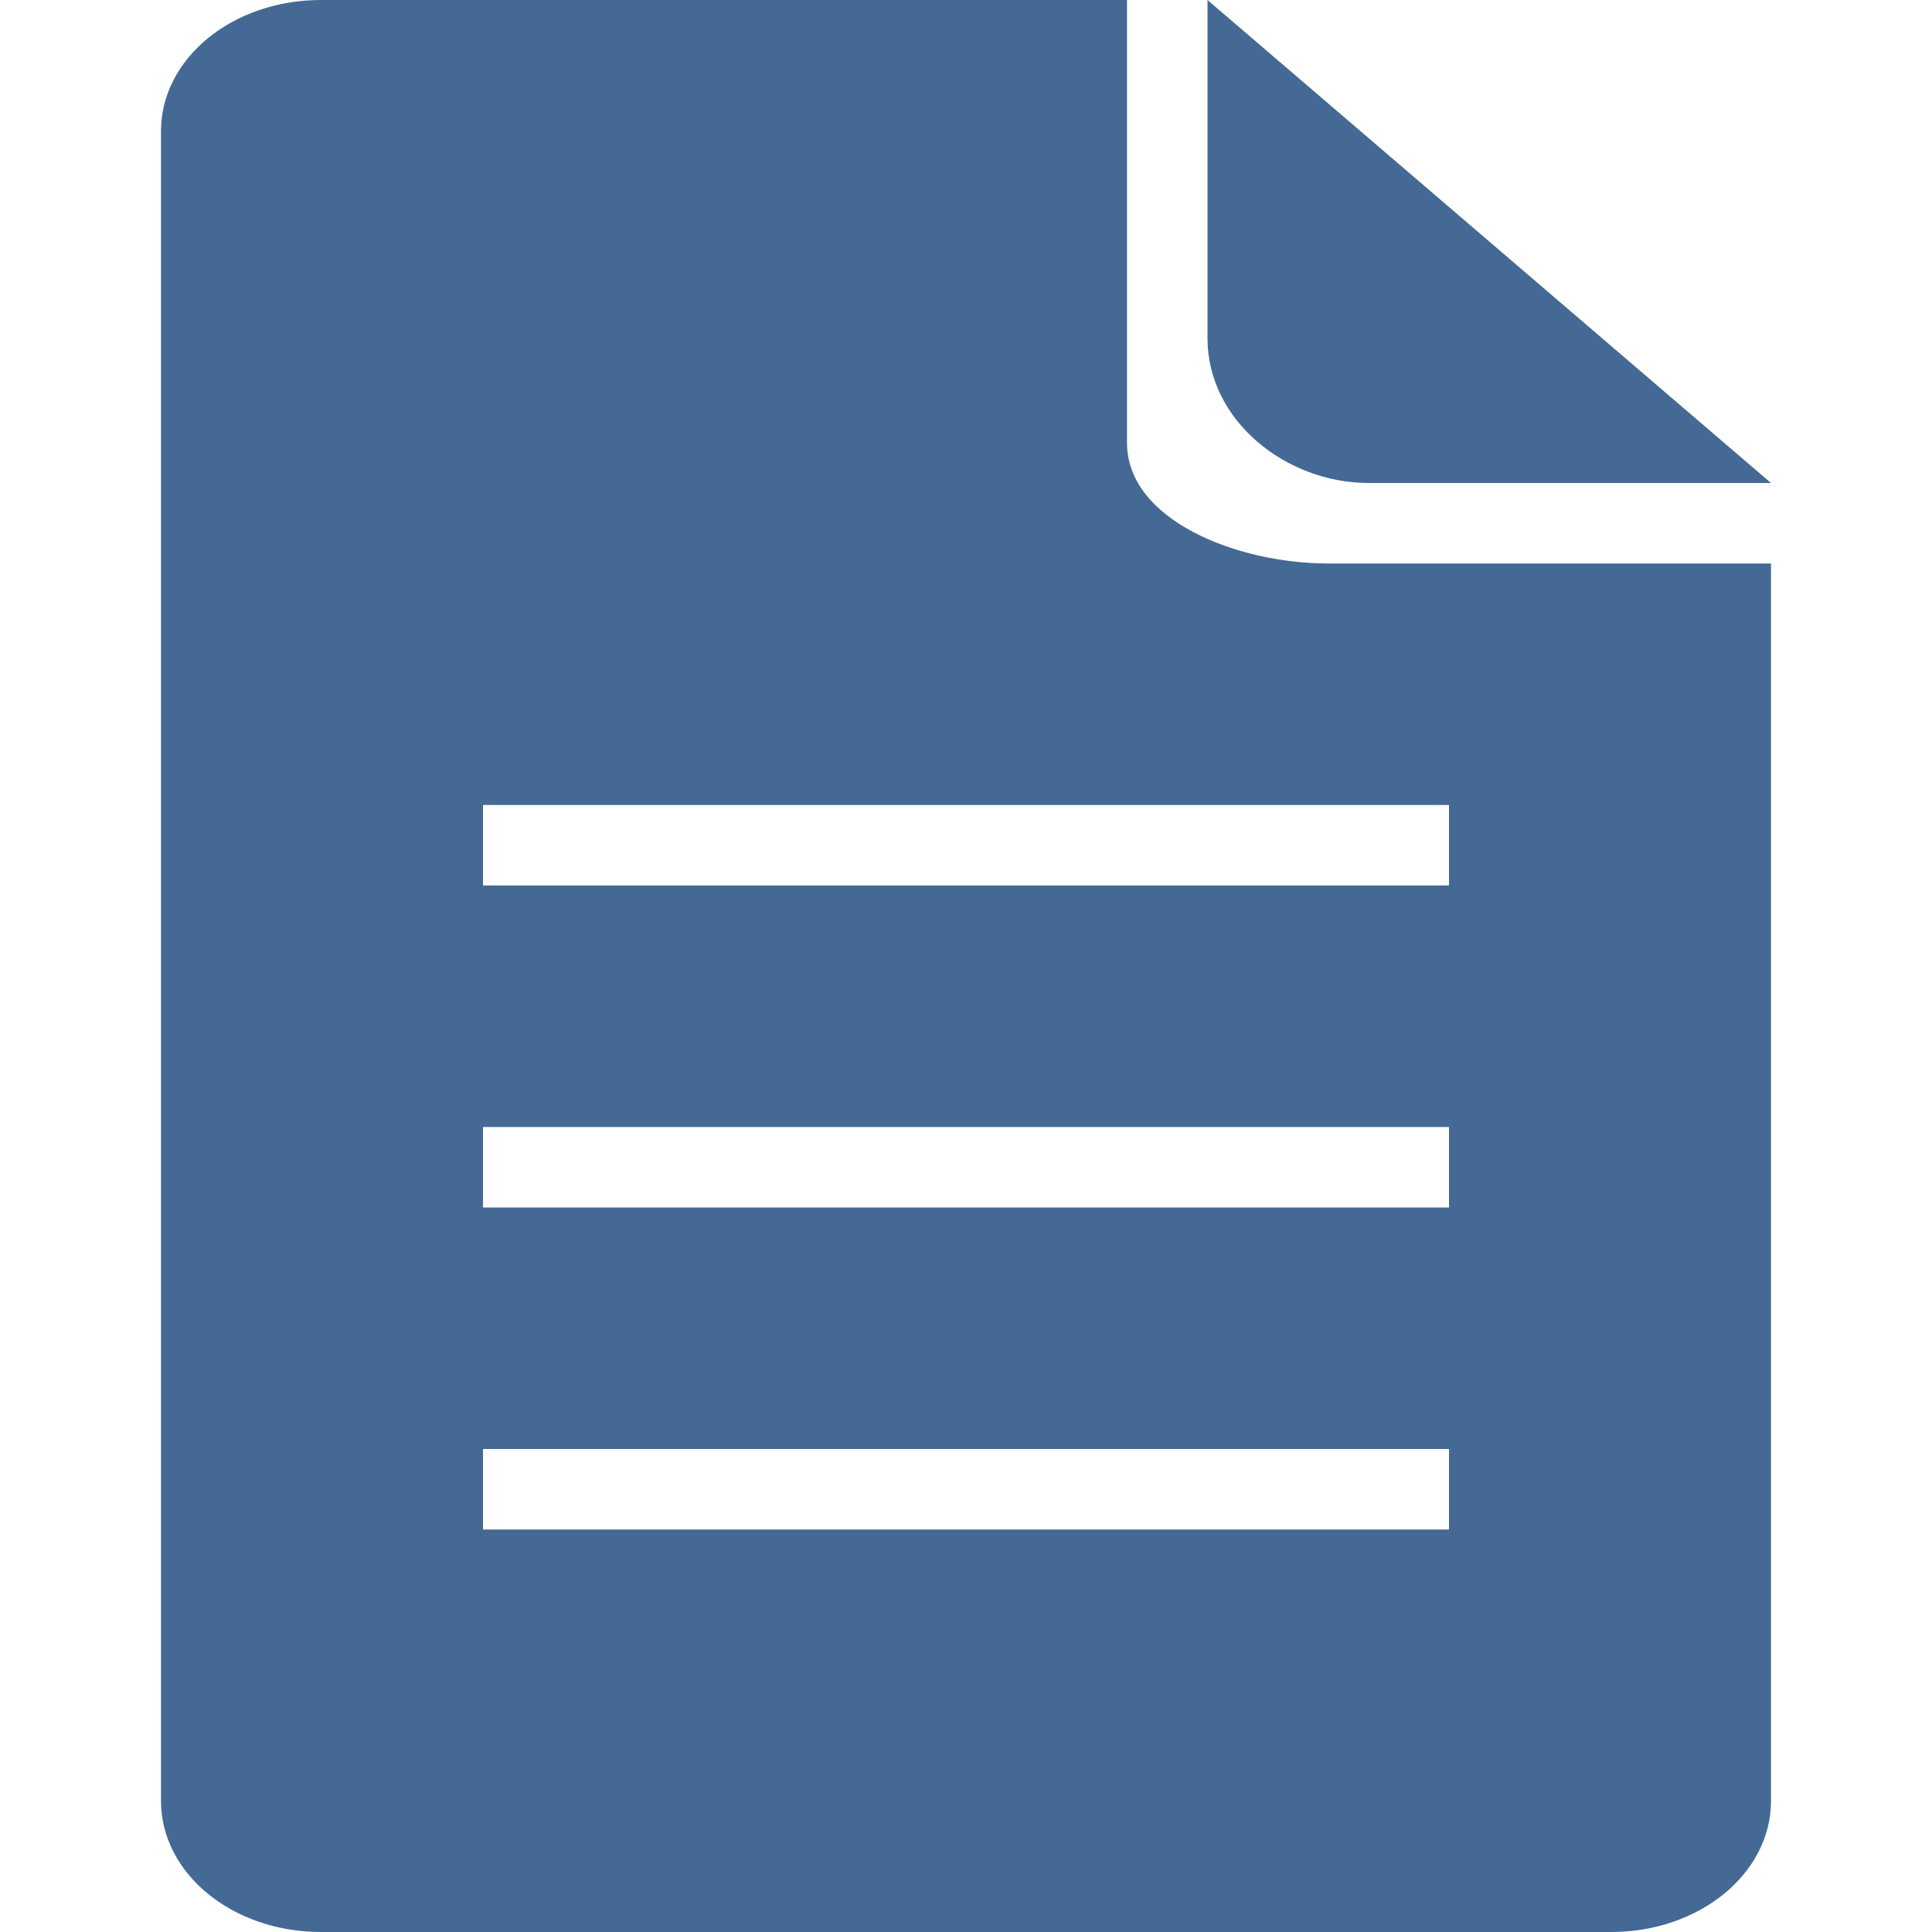
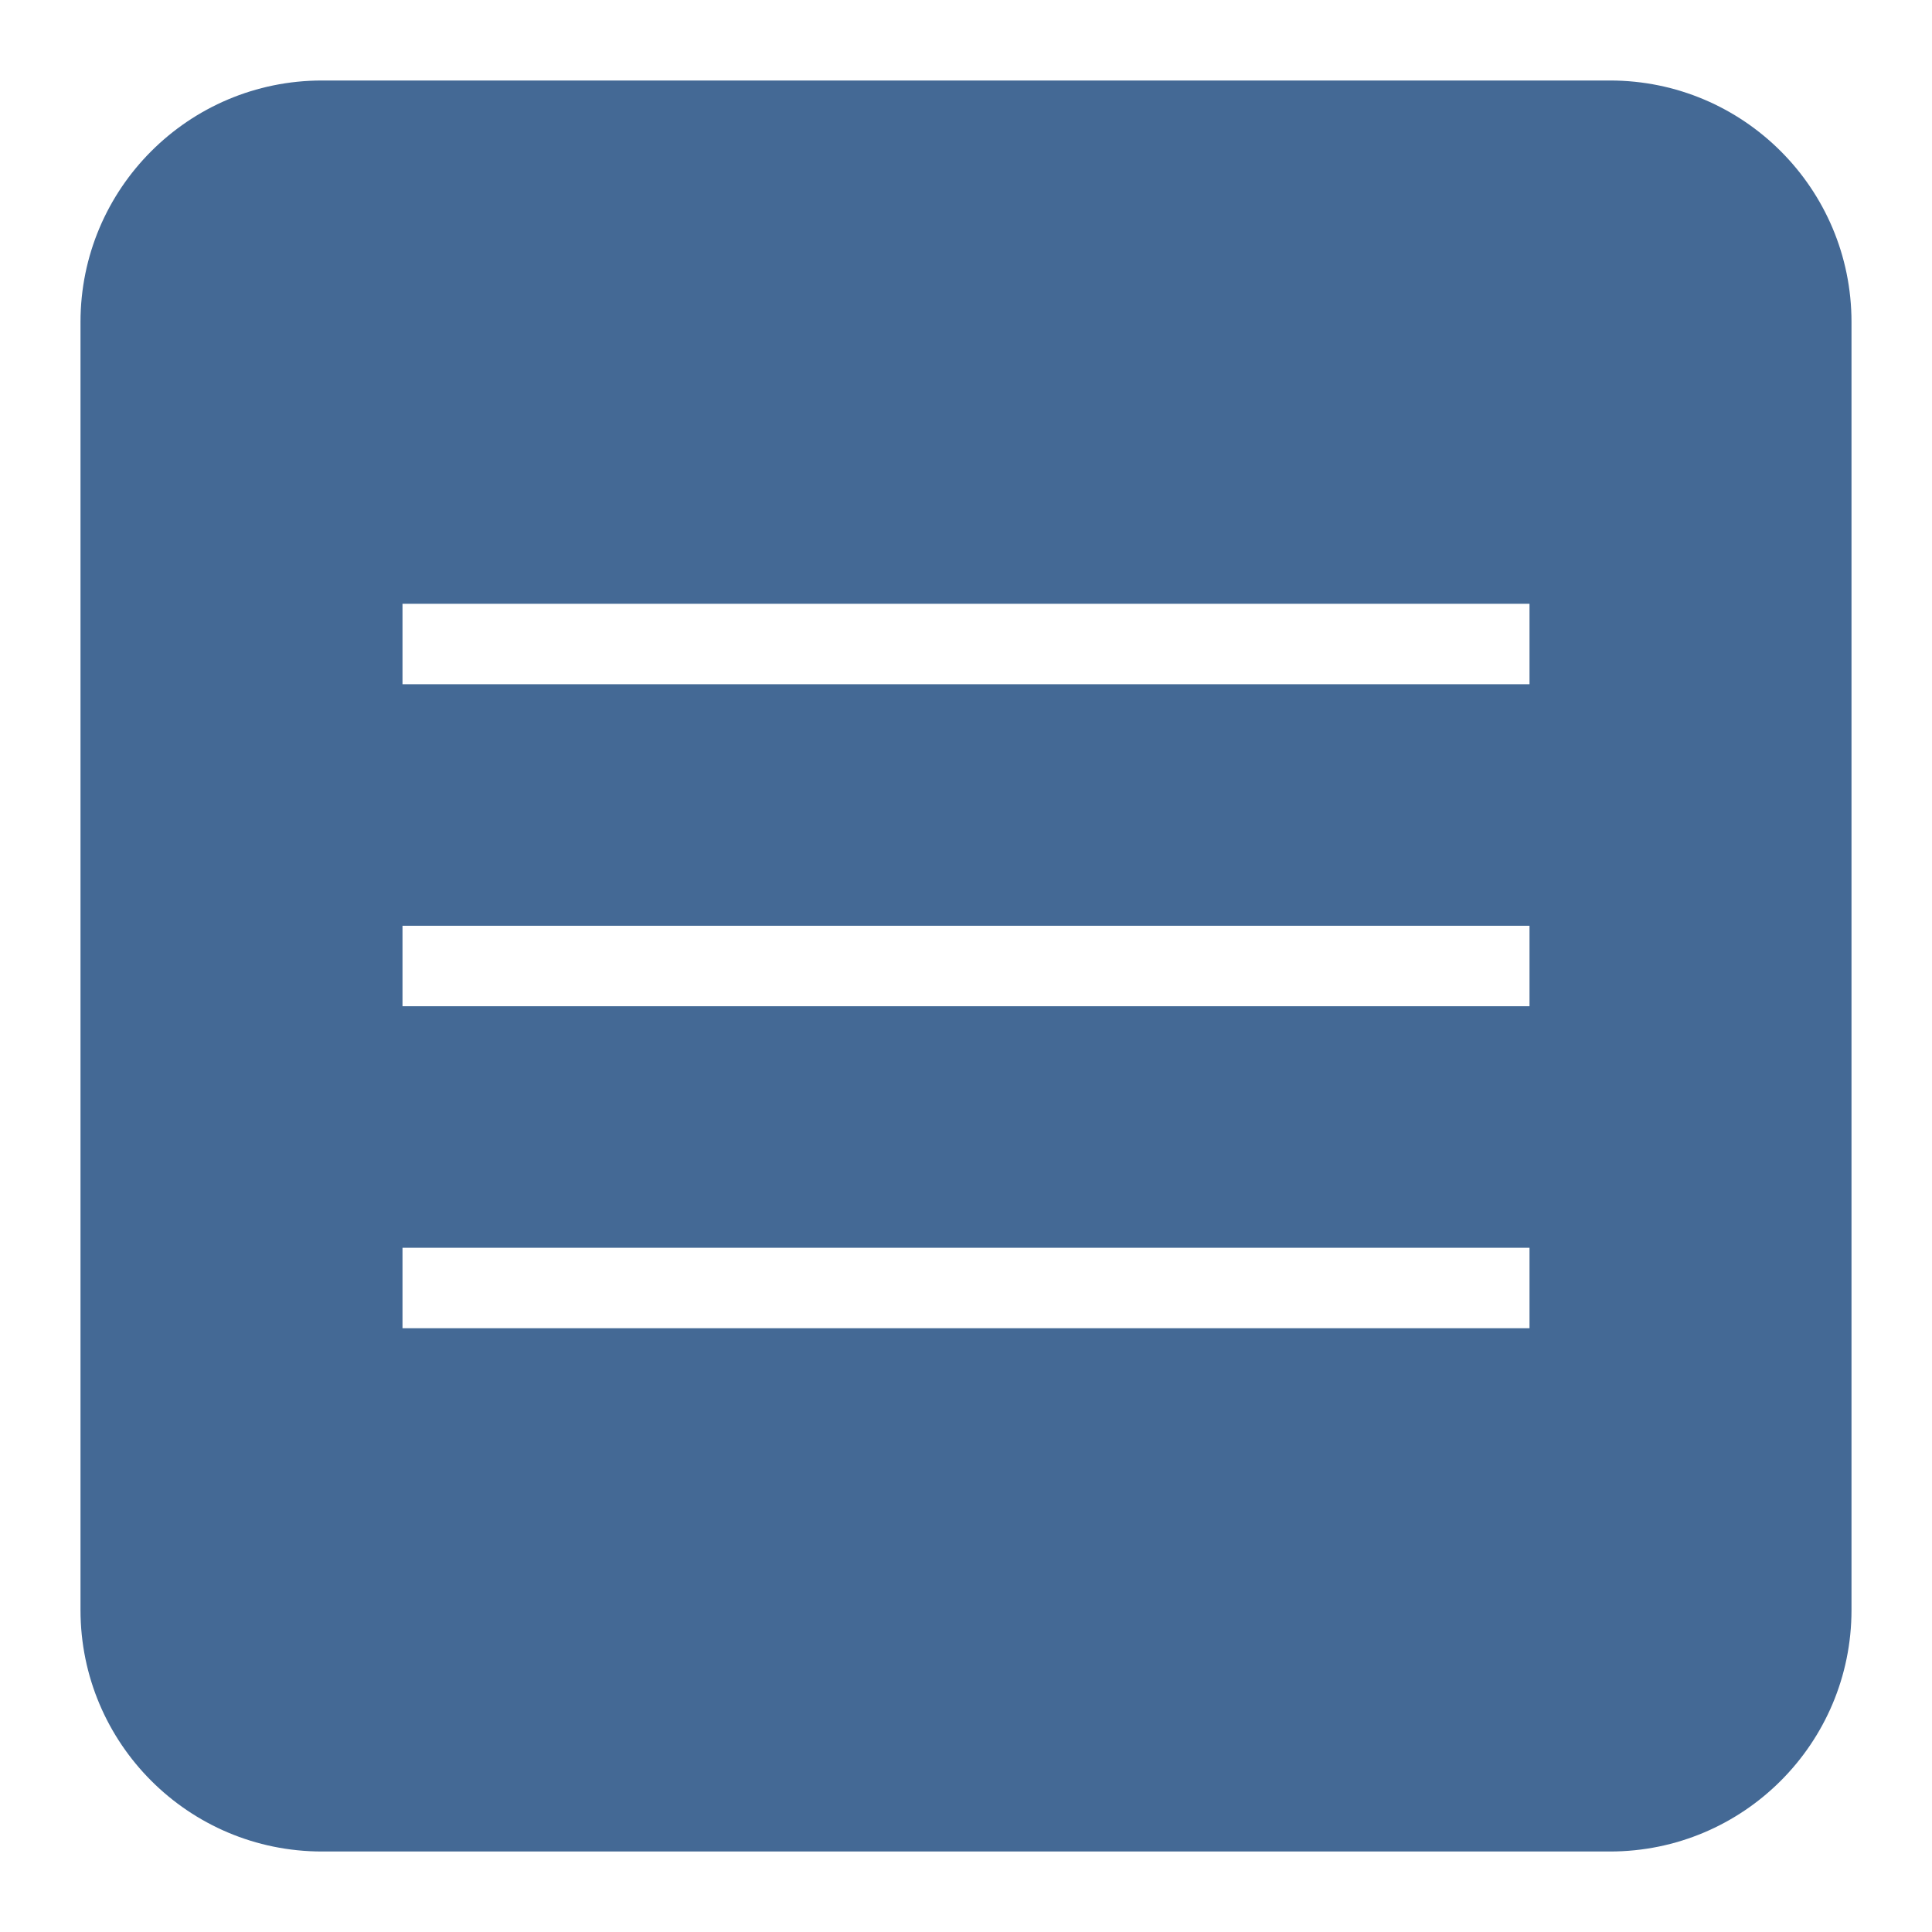
<svg xmlns="http://www.w3.org/2000/svg" width="24" height="24" viewBox="0 0 24 24" fill="none">
-   <path fill-rule="evenodd" clip-rule="evenodd" d="M16.5 7C15.365 7 14 6.46 14 5.5V0H3.986C2.887 0 2 0.727 2 1.629V22.371C2 23.273 2.887 24 3.986 24H20.014C21.113 24 22 23.273 22 22.371V7H16.5ZM17 6H22L15 0V4.2C15 5.233 15.985 6 17 6ZM6 11H7H17H18V10H17H6V11ZM18 14H17H7H6V15H7H17H18V14ZM6 18H7H17H18V19H17H7H6V18Z" fill="#446995" />
+   <path fill-rule="evenodd" clip-rule="evenodd" d="M4 1C2.343 1 1 2.343 1 4V20C1 21.657 2.343 23 4 23H20C21.657 23 23 21.657 23 20V4C23 2.343 21.657 1 20 1H4ZM5 7.5H19V8.5H5V7.5ZM5 11.5H19V12.5H5V11.5ZM19 15.5H5V16.5H19V15.5Z" fill="#446995" />
</svg>
